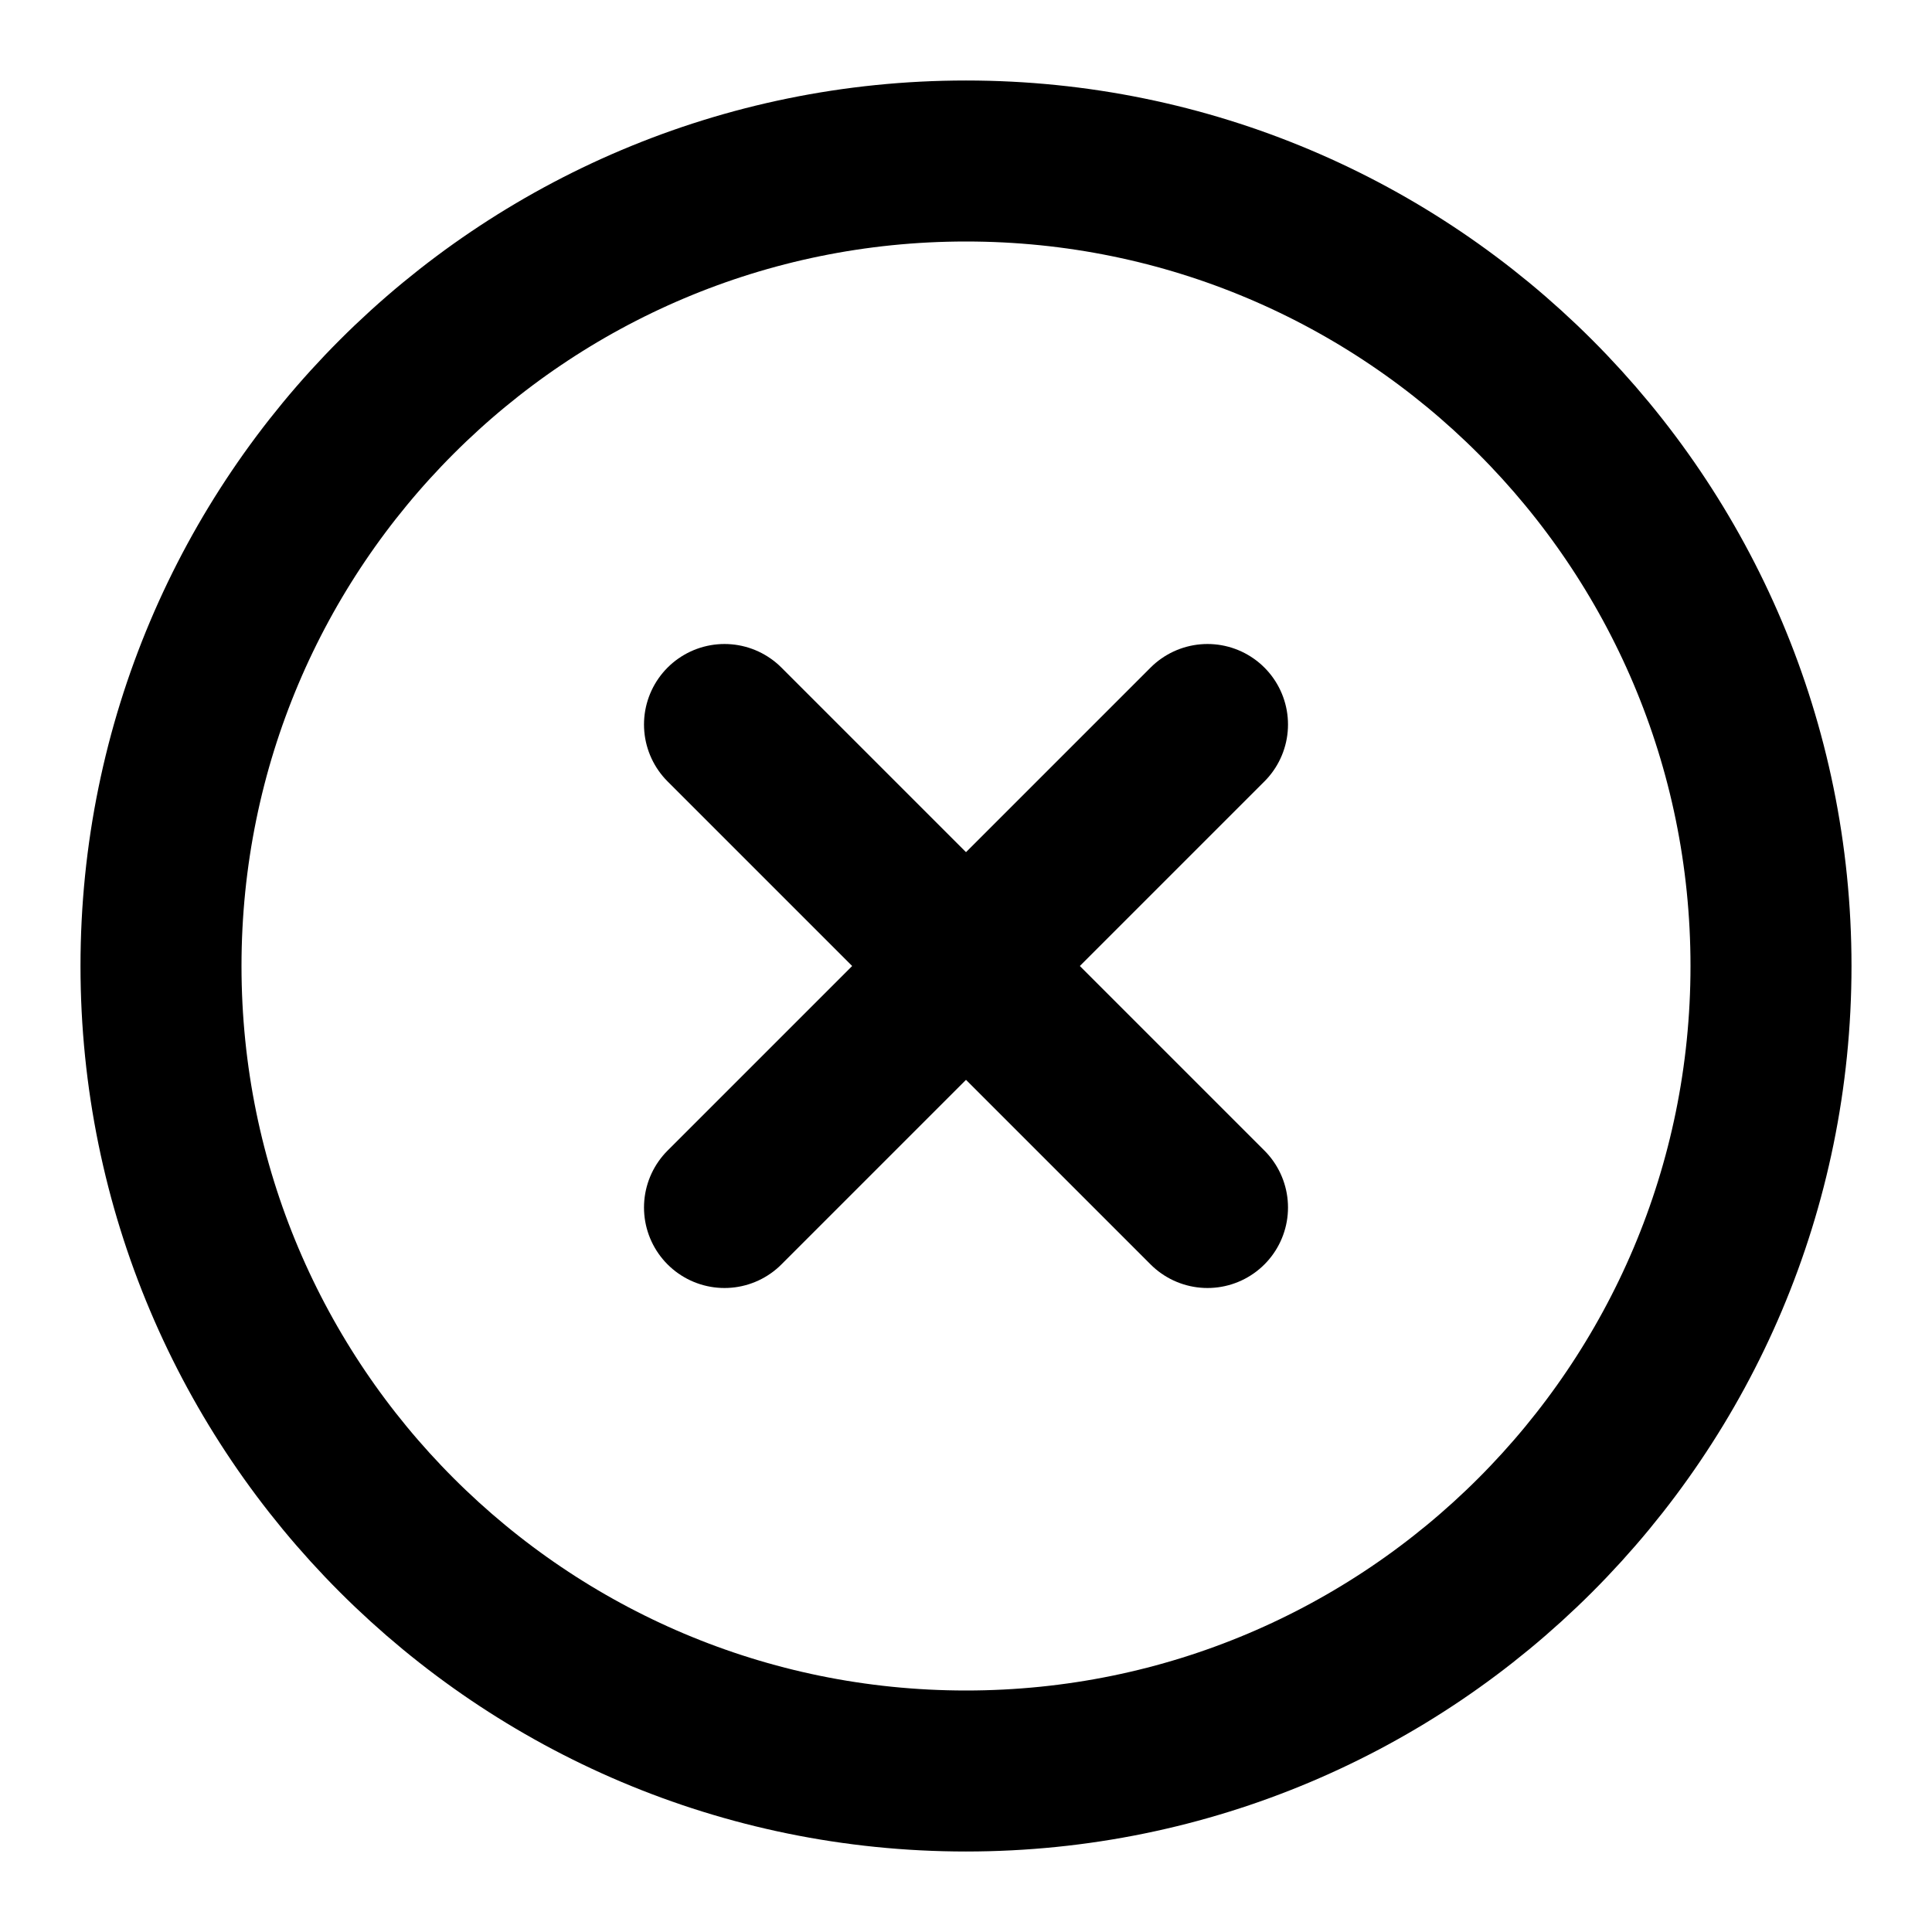
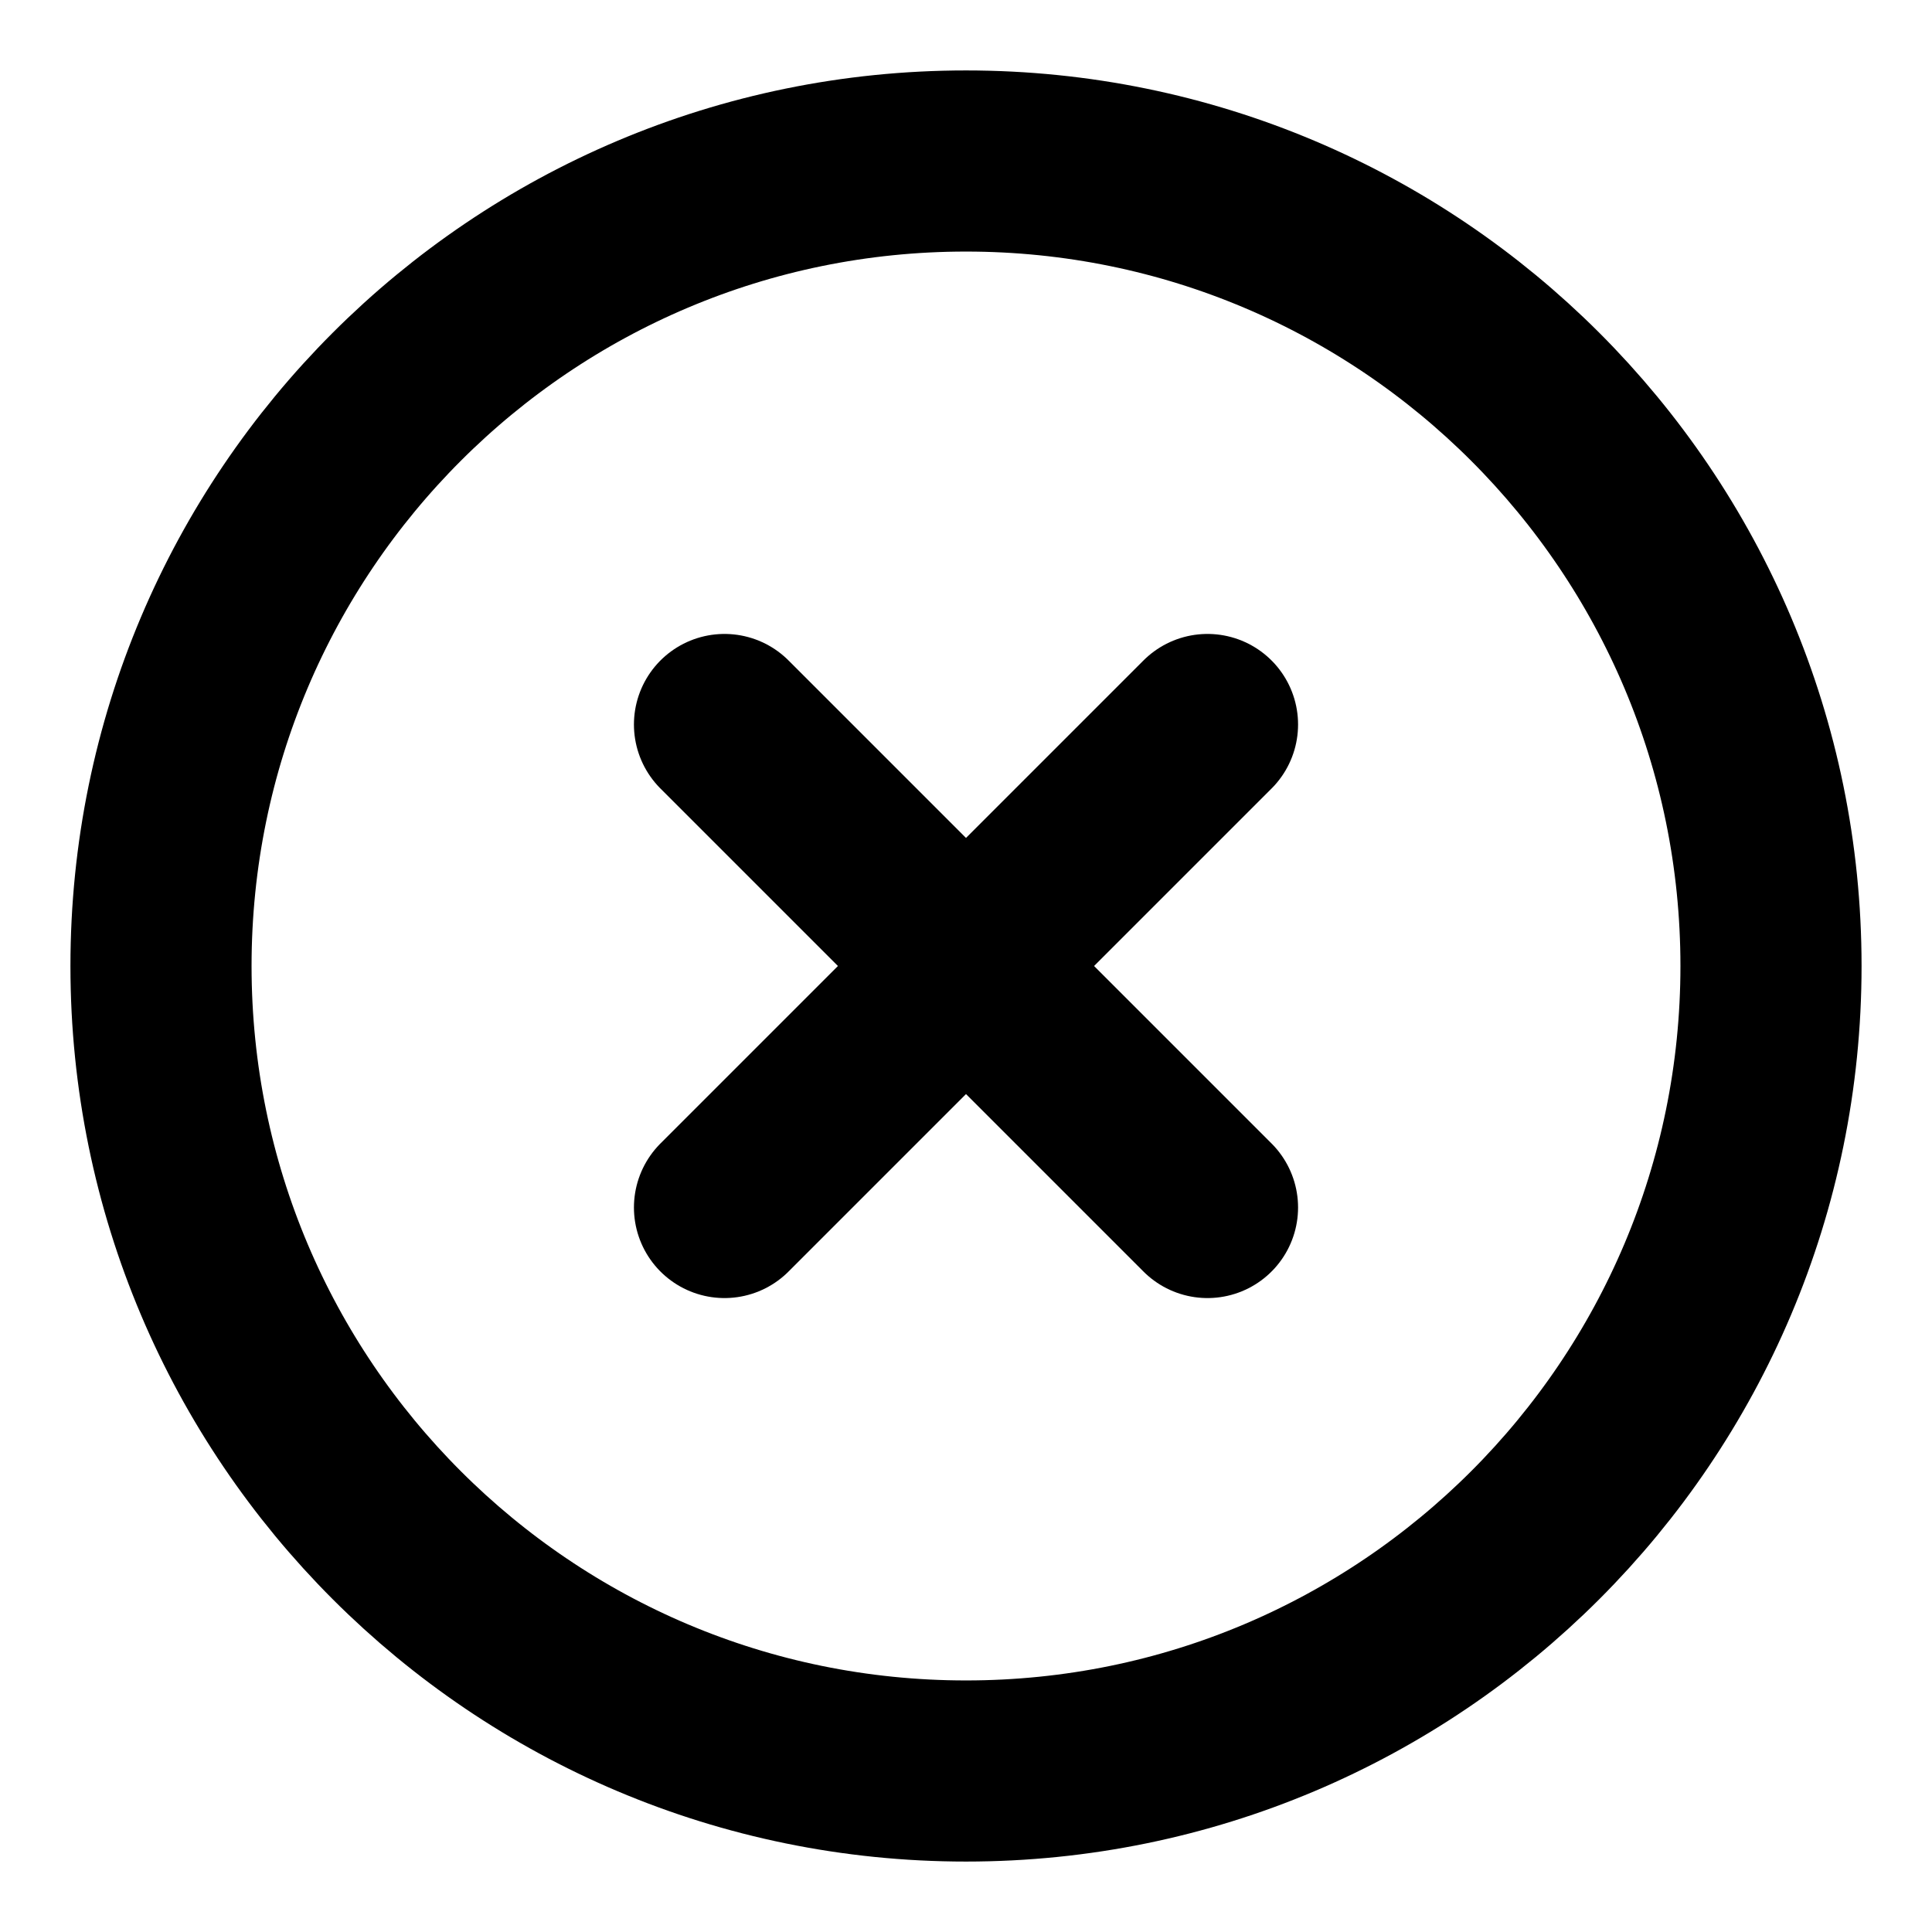
- <svg xmlns="http://www.w3.org/2000/svg" class="lucide lucide-circle-x" width="24" height="24" viewBox="0 0 24 24" fill="none" stroke="currentColor" stroke-width="2" stroke-linecap="round" stroke-linejoin="round">
+ <svg xmlns="http://www.w3.org/2000/svg" width="24" height="24" viewBox="0 0 24 24" fill="none" stroke="currentColor" stroke-width="2.25" stroke-linecap="round" stroke-linejoin="round">
  <circle cx="12" cy="12" r="10" />
  <path d="m15 9-6 6" />
  <path d="m9 9 6 6" />
</svg>
